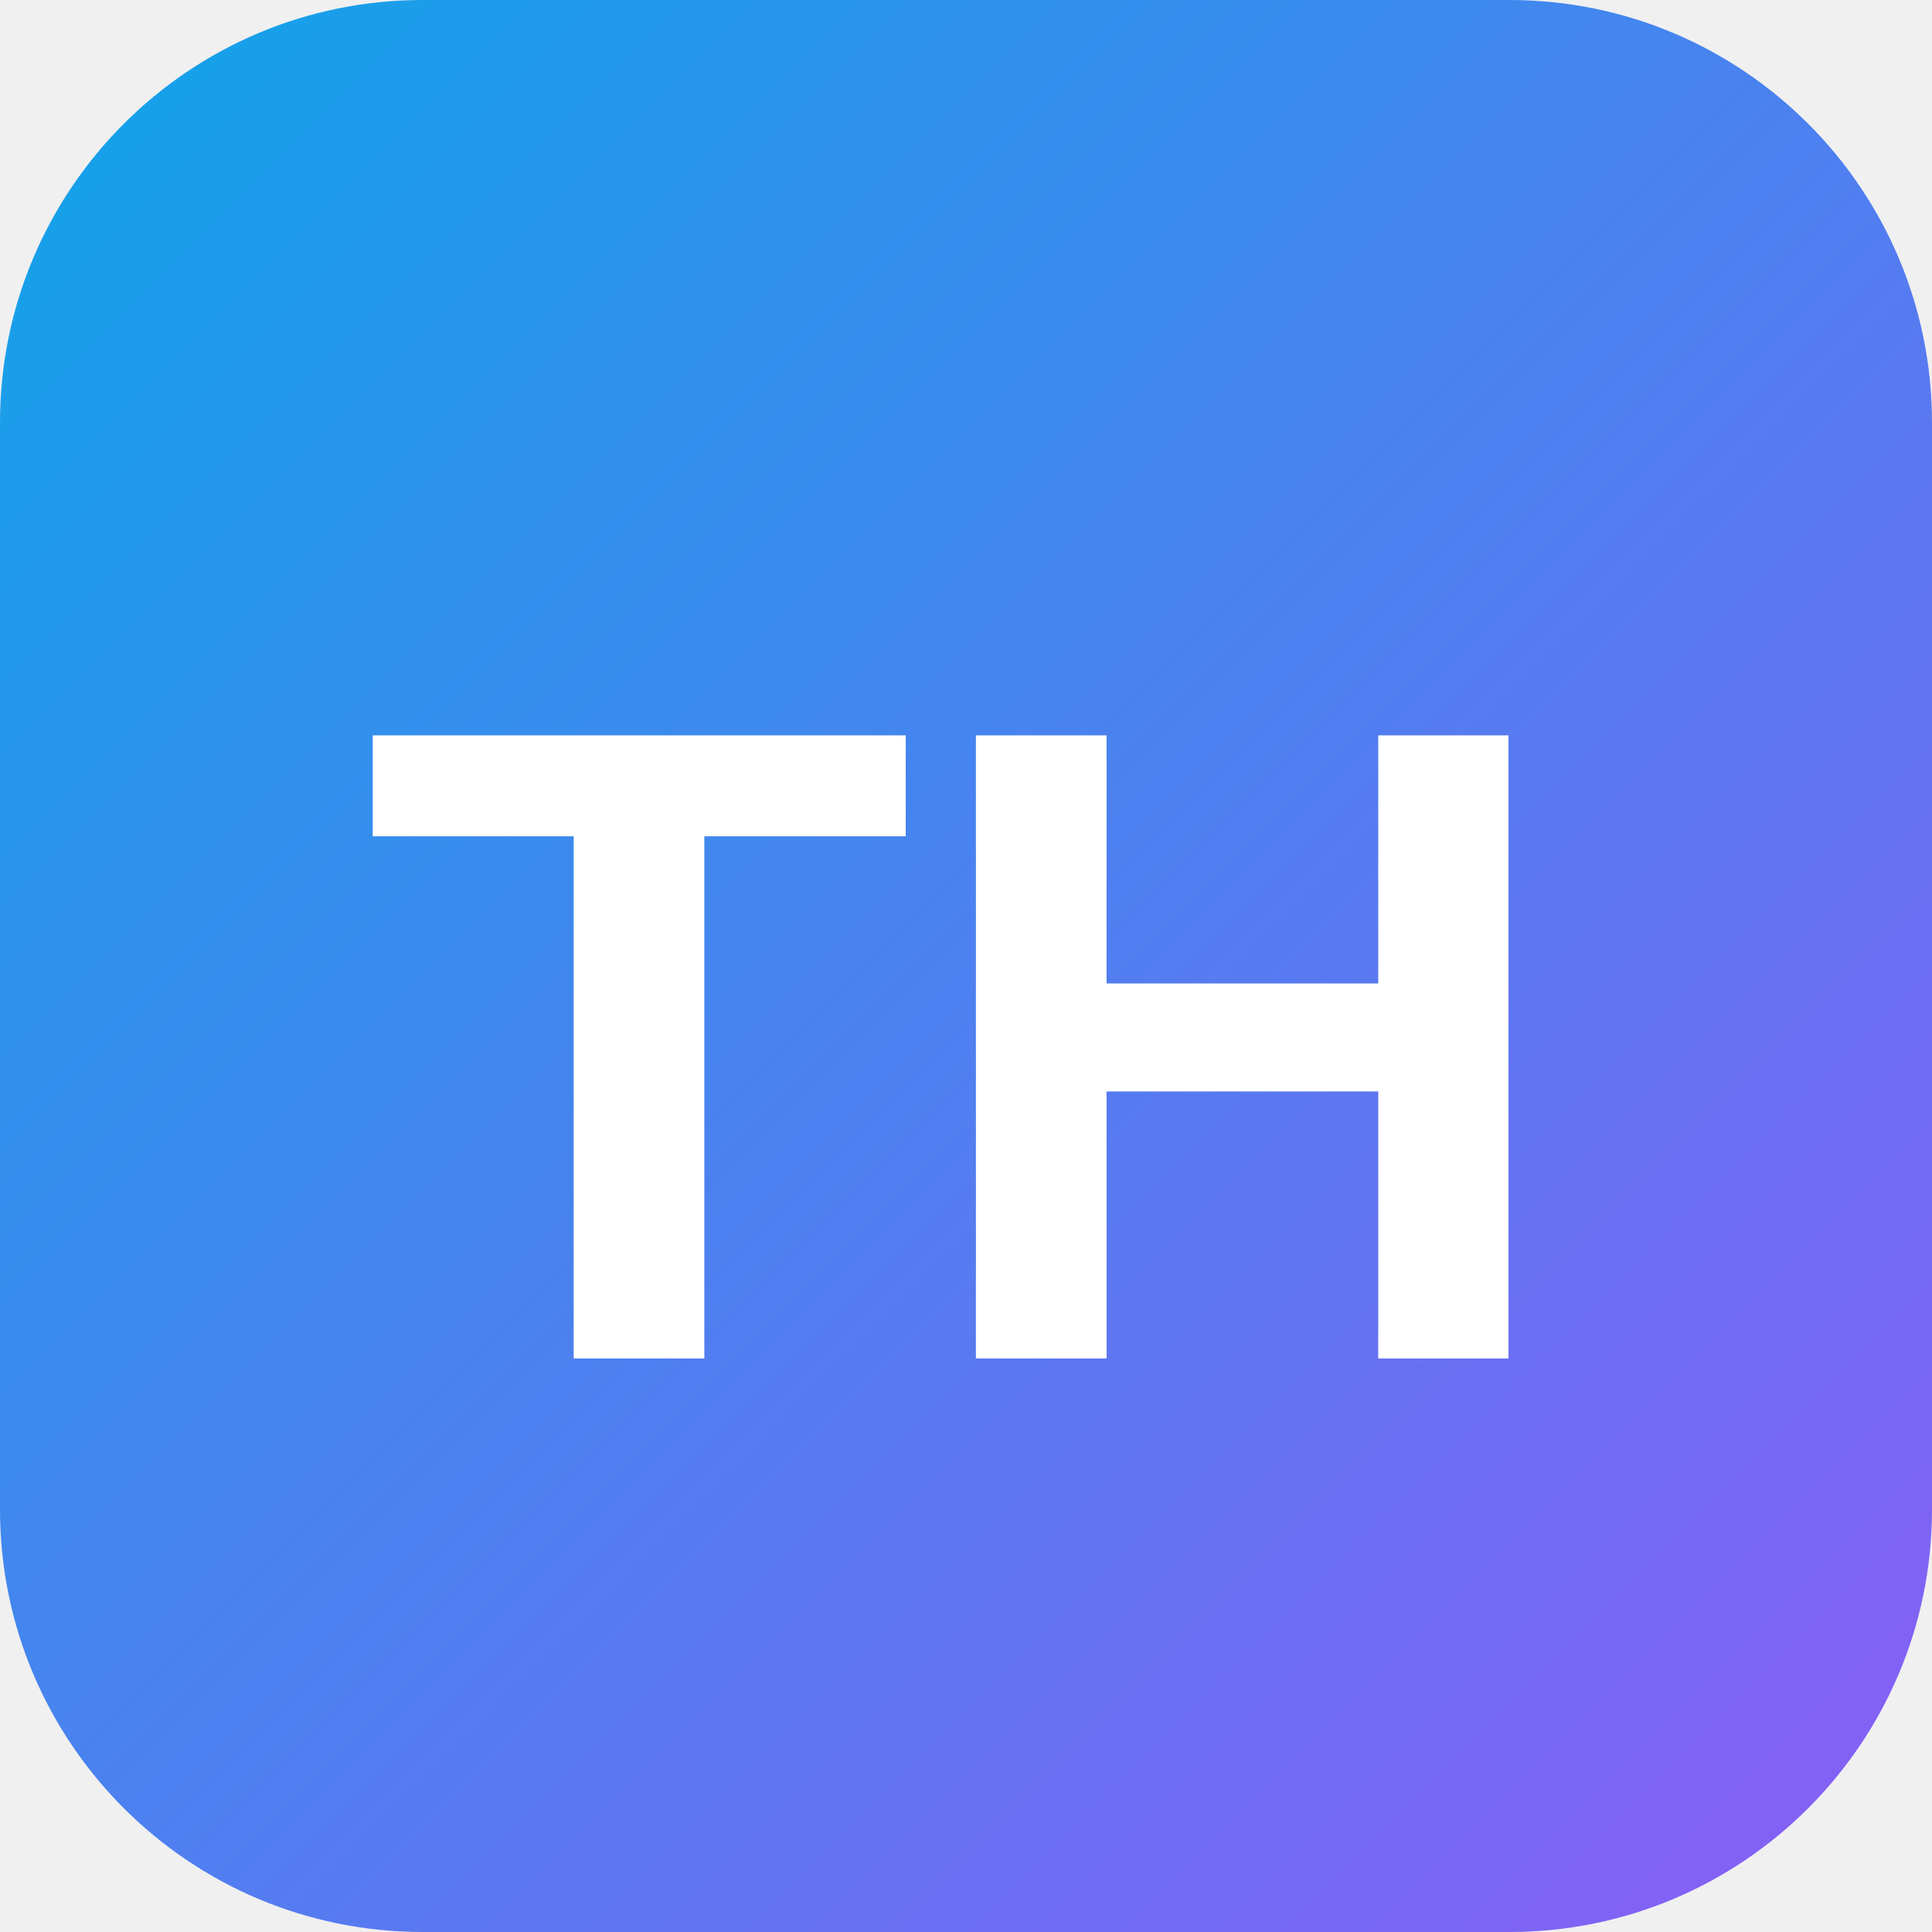
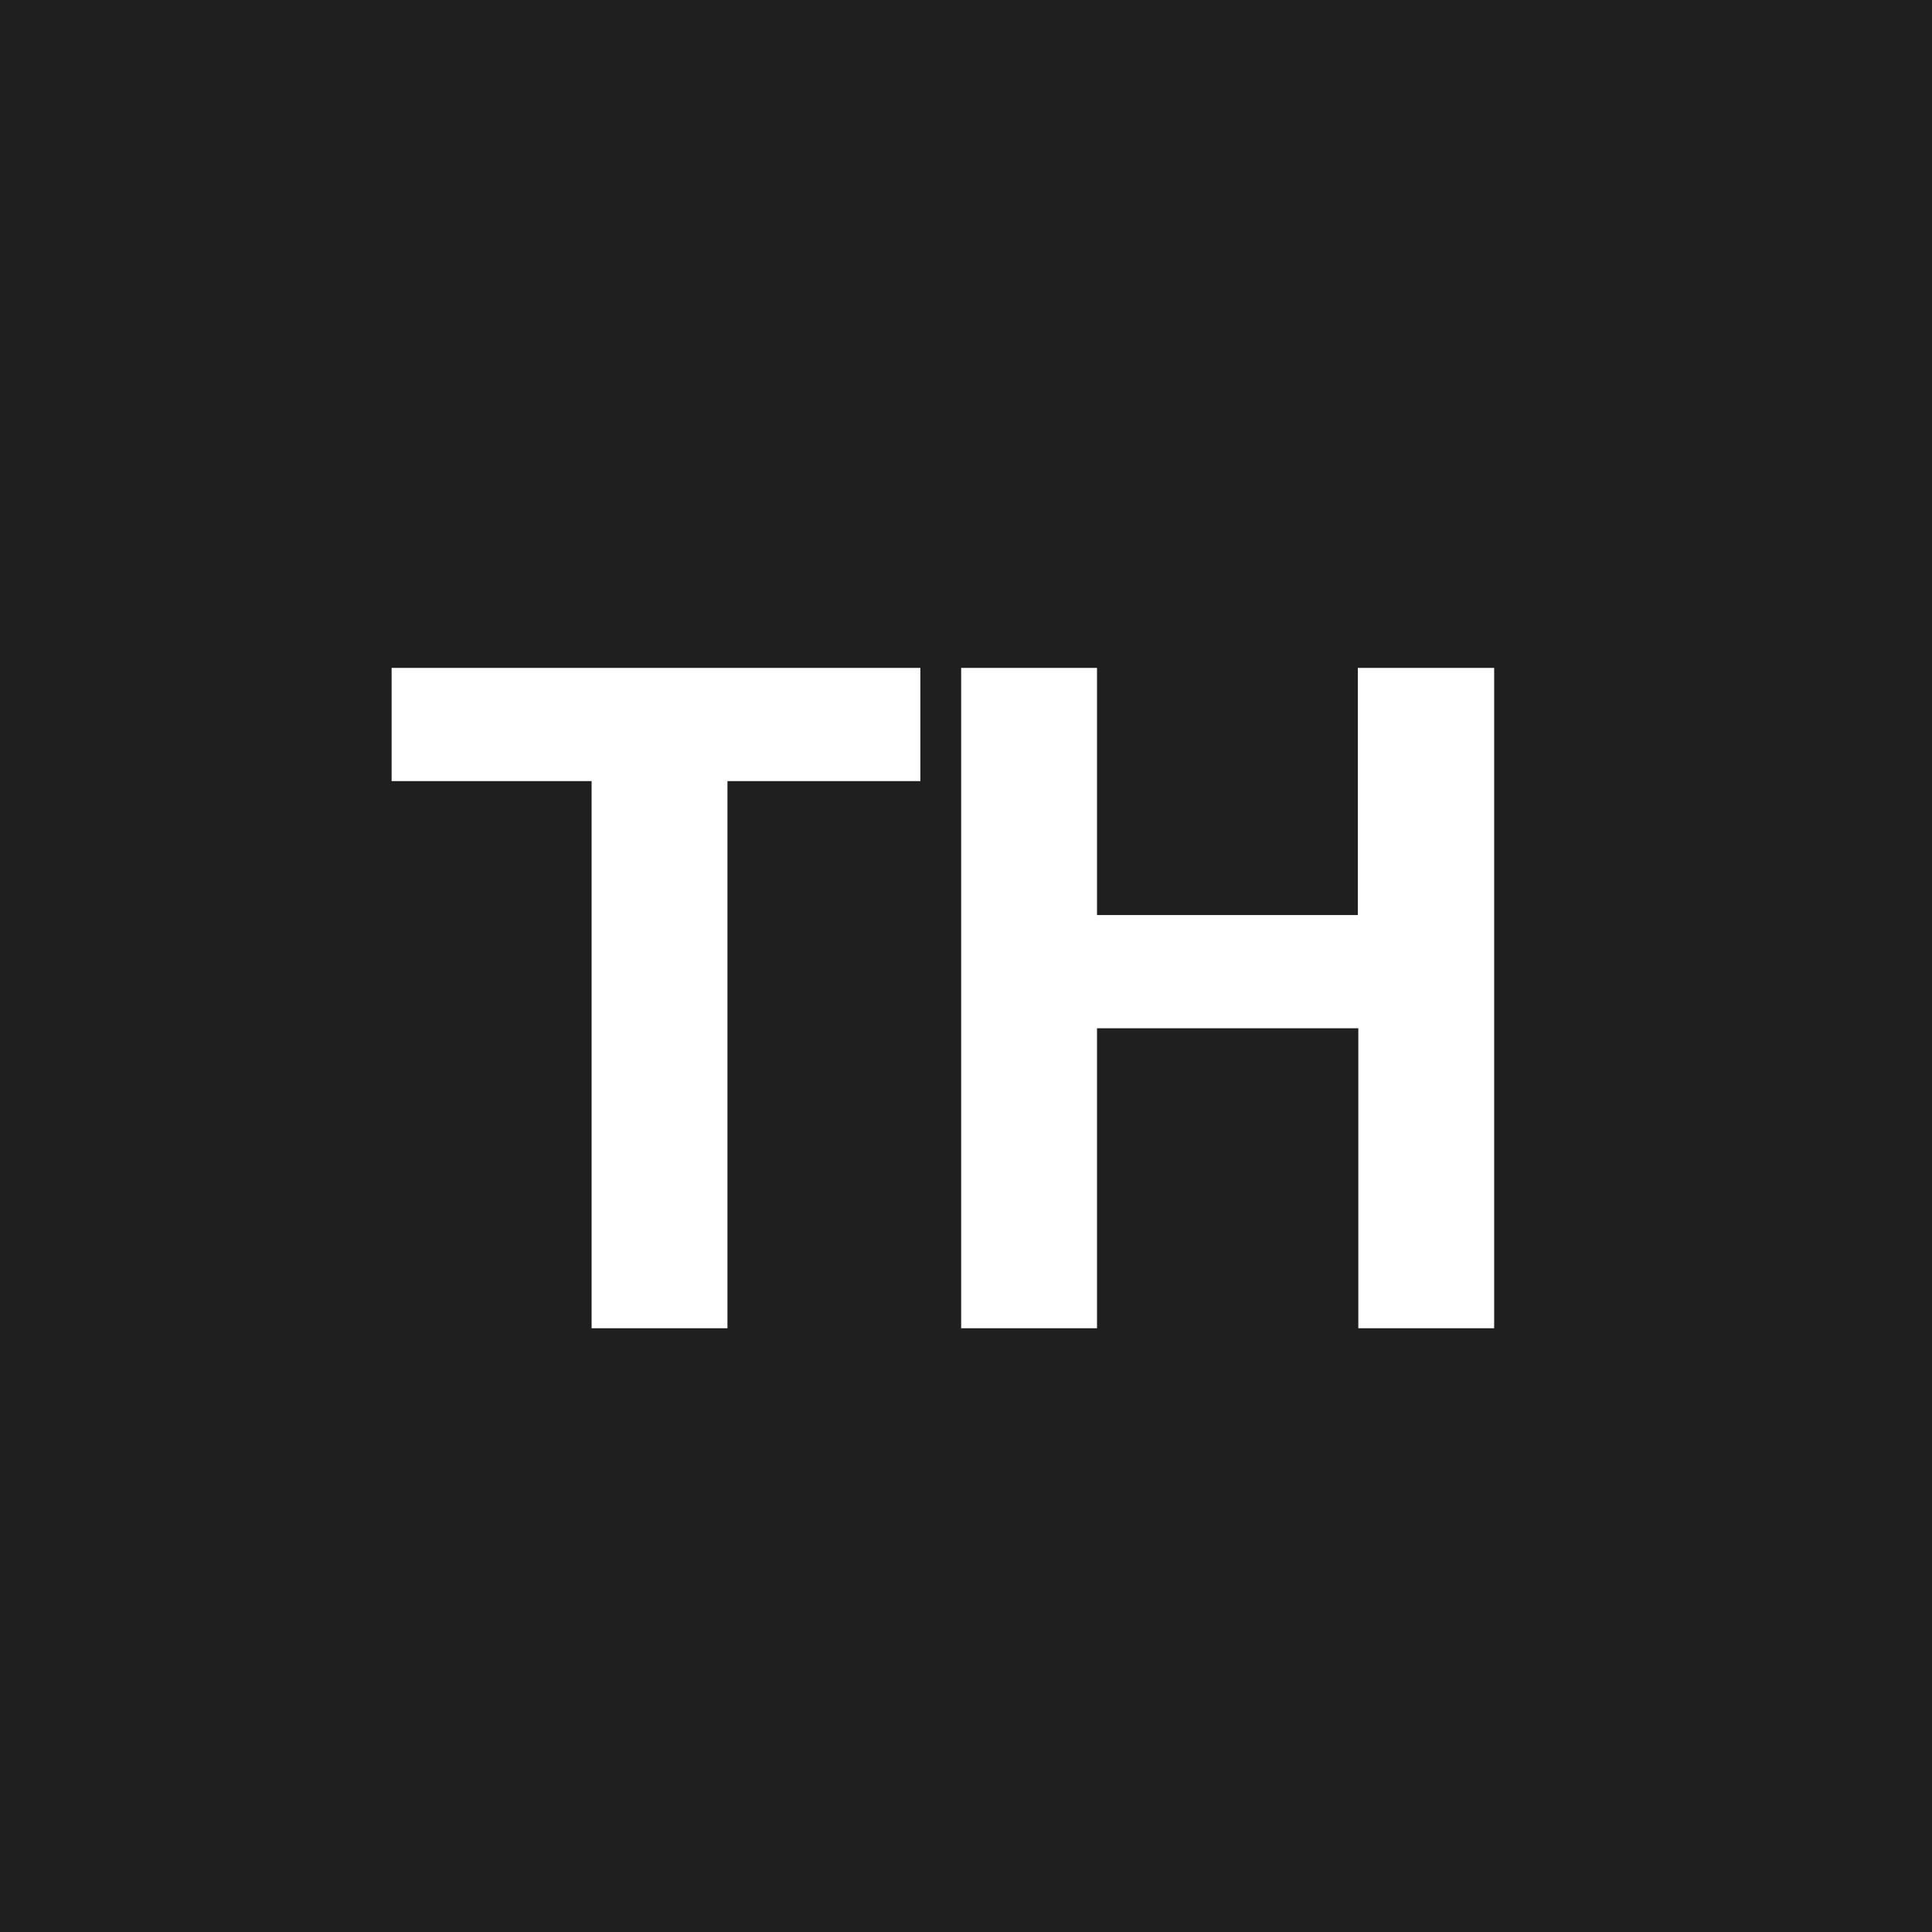
<svg xmlns="http://www.w3.org/2000/svg" viewBox="0 0 64 64">
-   <defs>
-     <linearGradient id="grad" x1="0%" y1="0%" x2="100%" y2="100%">
-       <stop offset="0%" style="stop-color:#0ea5e9" />
-       <stop offset="100%" style="stop-color:#8b5cf6" />
-     </linearGradient>
-   </defs>
-   <rect width="64" height="64" rx="14" fill="url(#grad)" />
-   <text x="32" y="45" font-family="Arial, sans-serif" font-size="30" font-weight="700" text-anchor="middle" fill="white">TH</text>
+   <style>
+     /* Matches the header logo mark: dark square, white letters.
+        Inverts on a dark browser theme so the icon never disappears
+        into the tab strip. */
+     .plate { fill: #1f1f1f; }
+     .mark  { fill: #ffffff; }
+     @media (prefers-color-scheme: dark) {
+       .plate { fill: #f2f5f9; }
+       .mark  { fill: #0e1117; }
+     }
+   </style>
+   <rect class="plate" width="64" height="64" />
+   <text class="mark" x="32" y="44" font-family="system-ui, -apple-system, 'Segoe UI', Helvetica, Arial, sans-serif" font-size="30" font-weight="700" letter-spacing="-1" text-anchor="middle">TH</text>
</svg>
